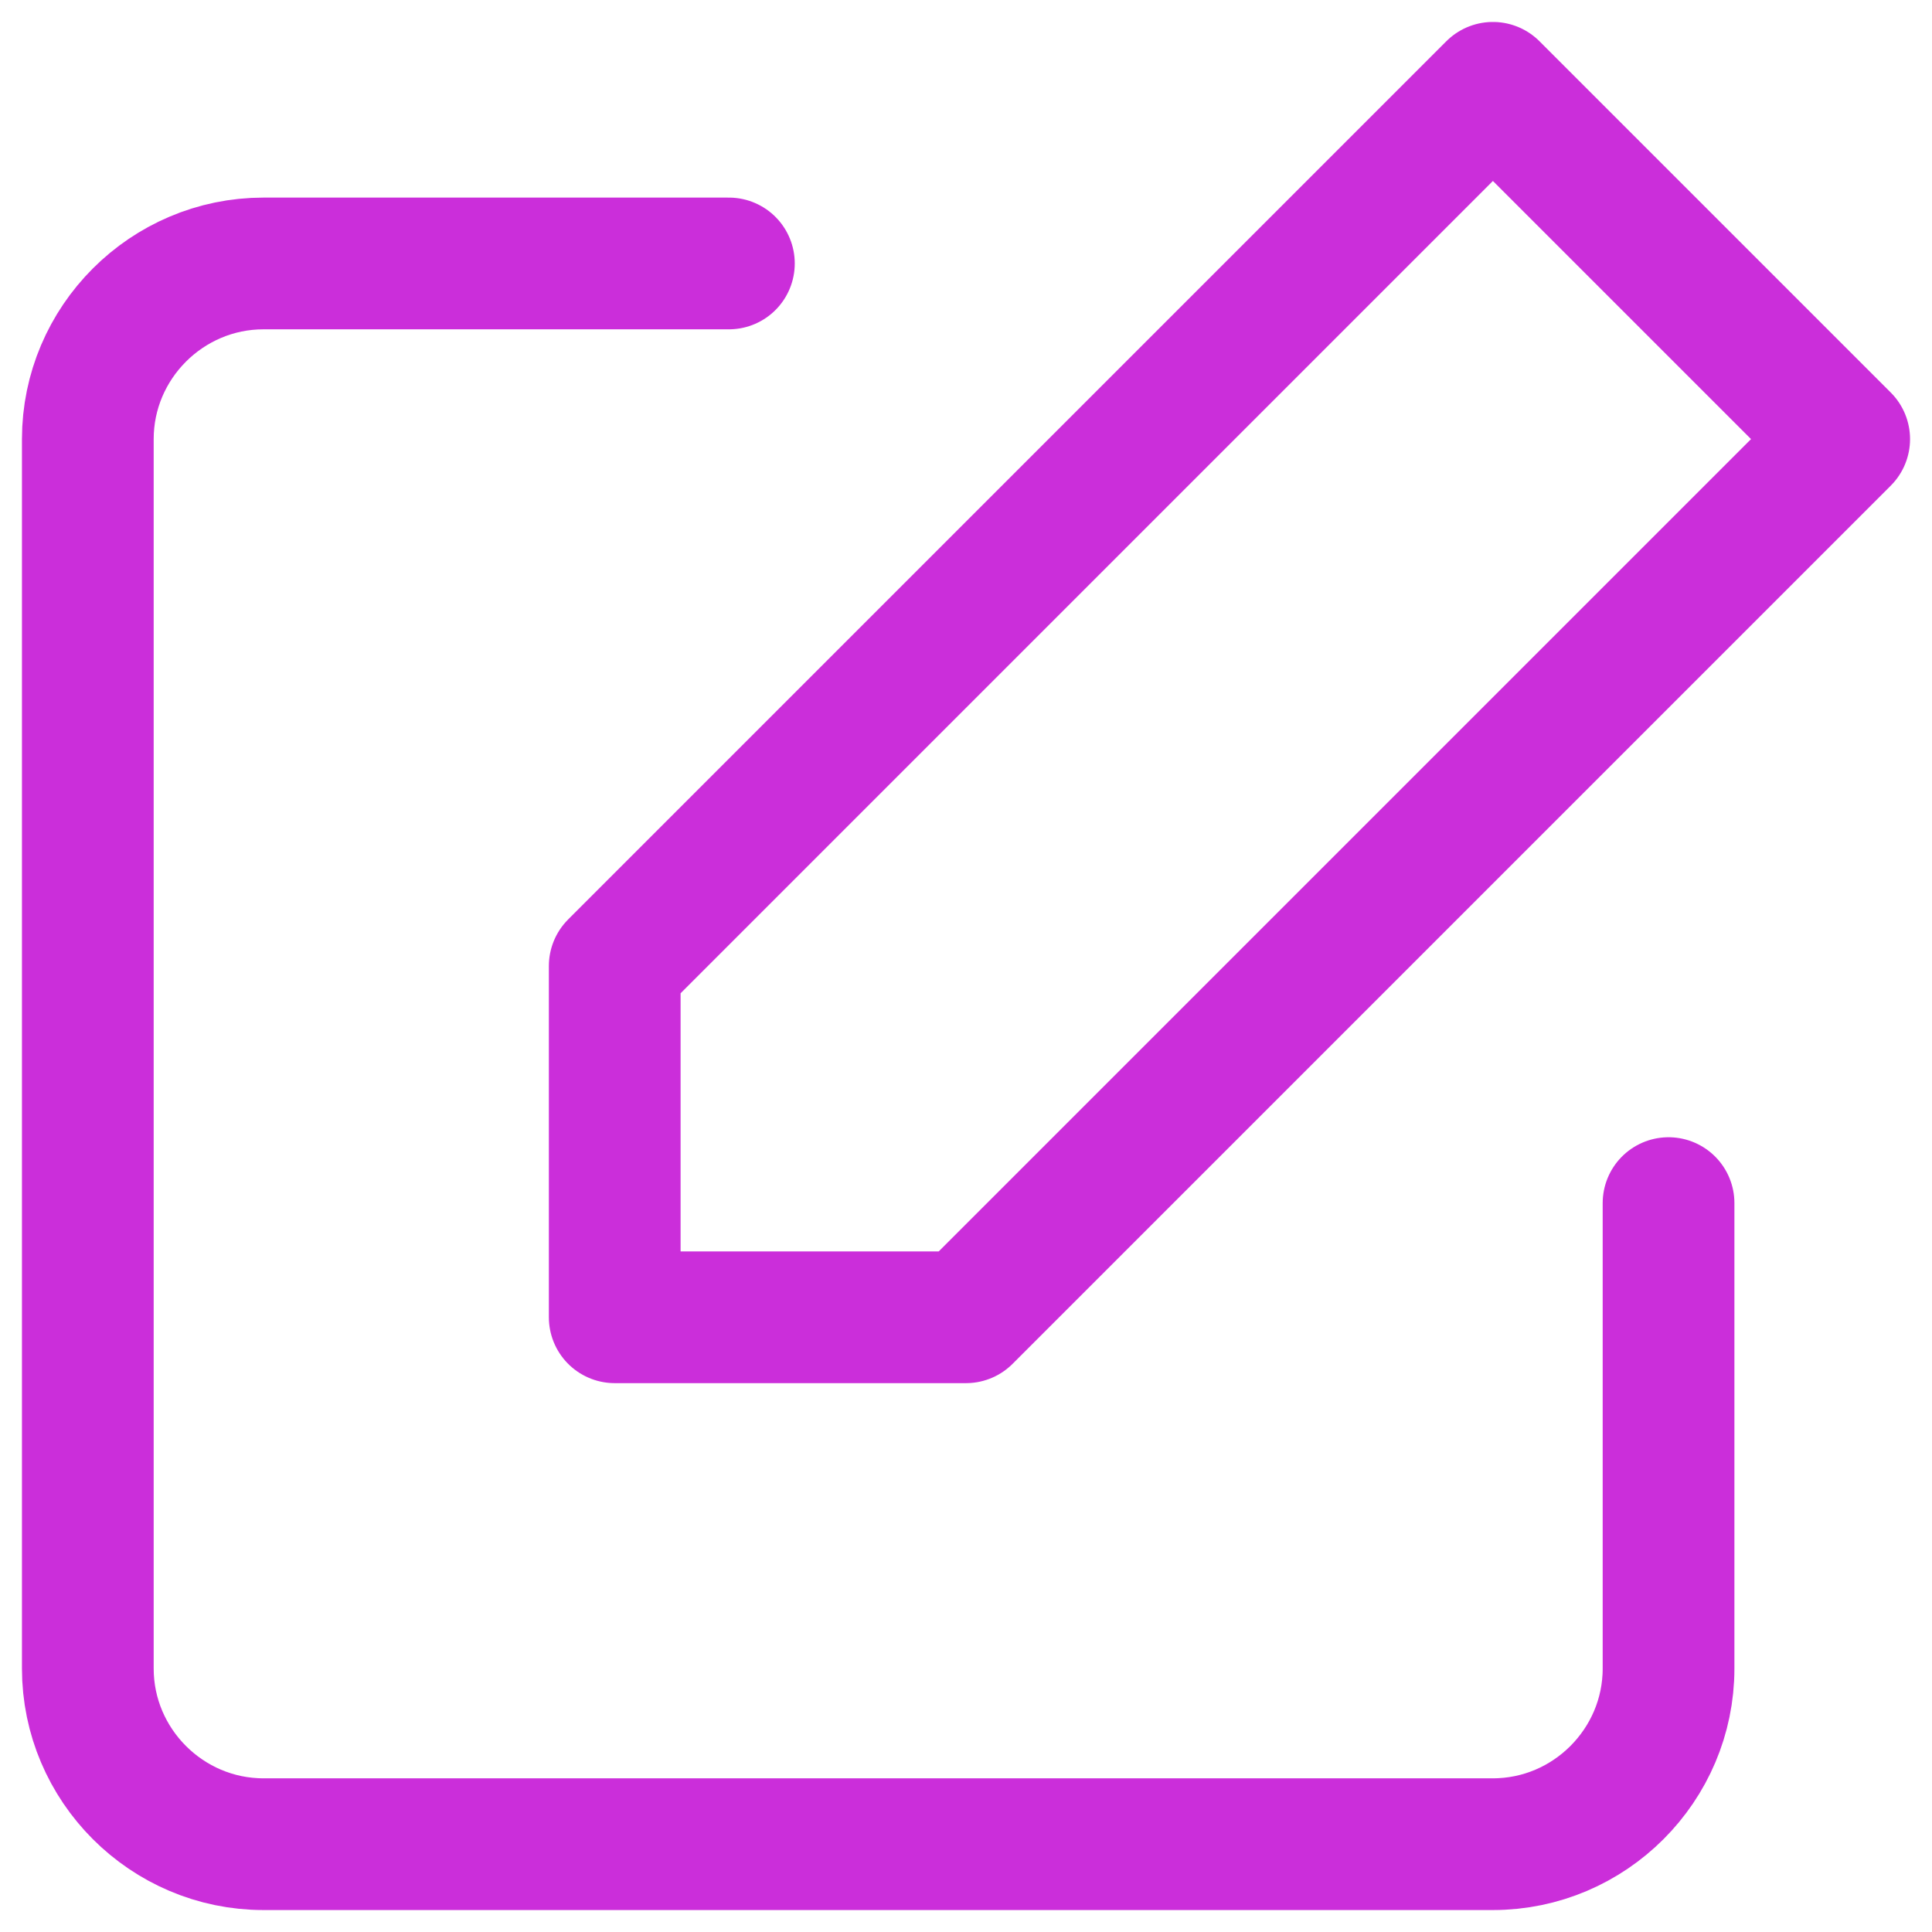
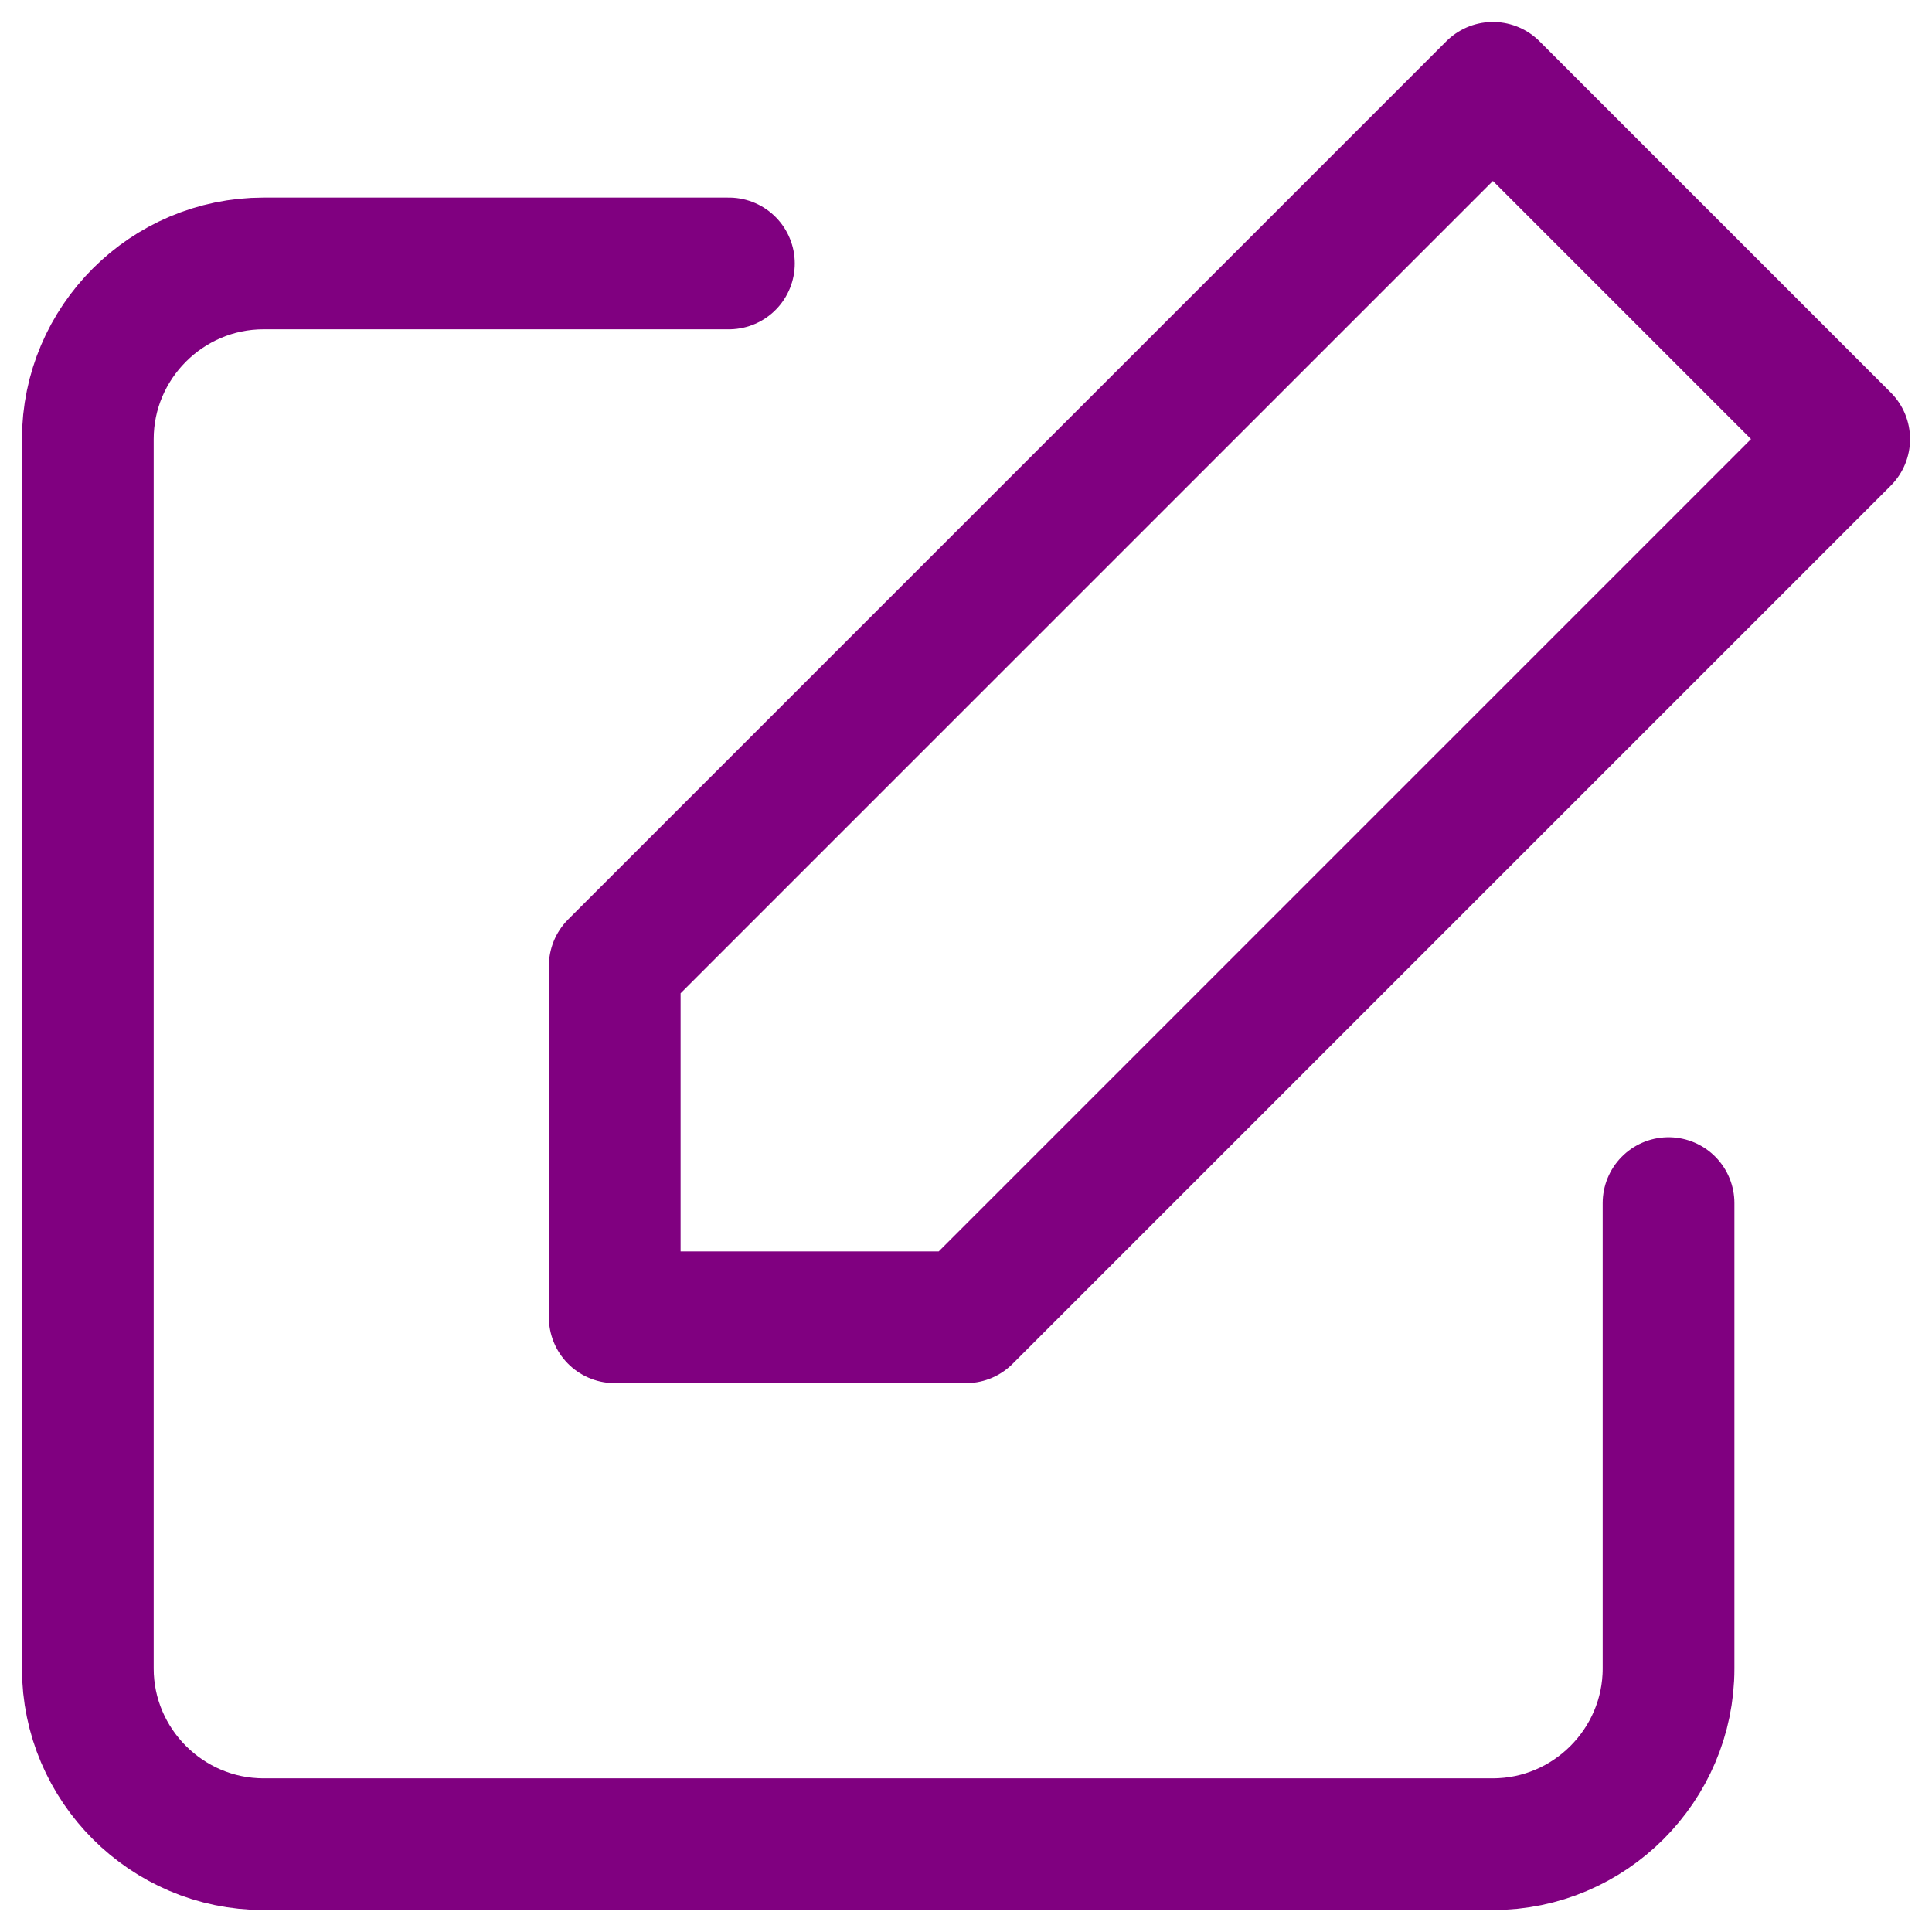
- <svg xmlns="http://www.w3.org/2000/svg" width="22px" height="22px" fill="#8000ffcc" viewBox="0 0 22 22" version="1.1">
-   <defs />
-   <g id="Symbols" stroke="#8000ffcc" stroke-width="1" fill="none" fill-rule="evenodd" stroke-linecap="round" stroke-linejoin="round">
-     <g id="edit" transform="translate(1,1)" stroke-width="1.5" stroke="#000000">
-       <g stroke="rgba(191, 0, 209, 0.82)" id="Shape">
-         <path d="M 18 12.7 L 18 18 C 18 19.1 17.1 20 16 20 L 2 20 C 0.9 20 0 19.1 0 18 L 0 4 C 0 2.9 0.9 2 2 2 L 7.3 2" />
-         <polygon points="16,0 20,4 10,14 6,14 6,10" />
+ <svg xmlns="http://www.w3.org/2000/svg" width="22px" height="22px" fill="#8000ffcc" viewBox="0 0 22 22" version="1.1" id="svg843">
+   <defs id="defs834" />
+   <g id="Symbols" stroke="#8000ffcc" stroke-linejoin="round" stroke-linecap="round" stroke-width="1" fill-rule="evenodd" fill="none" style="stroke:#800080;stroke-opacity:1">
+     <g id="edit" transform="translate(1,1)" stroke-width="1.5" stroke="#000000" style="stroke:#800080;stroke-opacity:1">
+       <g stroke="rgba(191, 0, 209, 0.82)" id="Shape" style="stroke:#800080;stroke-opacity:1">
+         <path d="M 18 12.7 L 18 18 C 18 19.1 17.1 20 16 20 L 2 20 C 0.9 20 0 19.1 0 18 L 0 4 C 0 2.9 0.9 2 2 2 L 7.3 2" id="path836" style="stroke:#800080;stroke-opacity:1" />
+         <polygon points="16,0 20,4 10,14 6,14 6,10" id="polygon838" style="stroke:#800080;stroke-opacity:1" />
      </g>
    </g>
  </g>
</svg>
